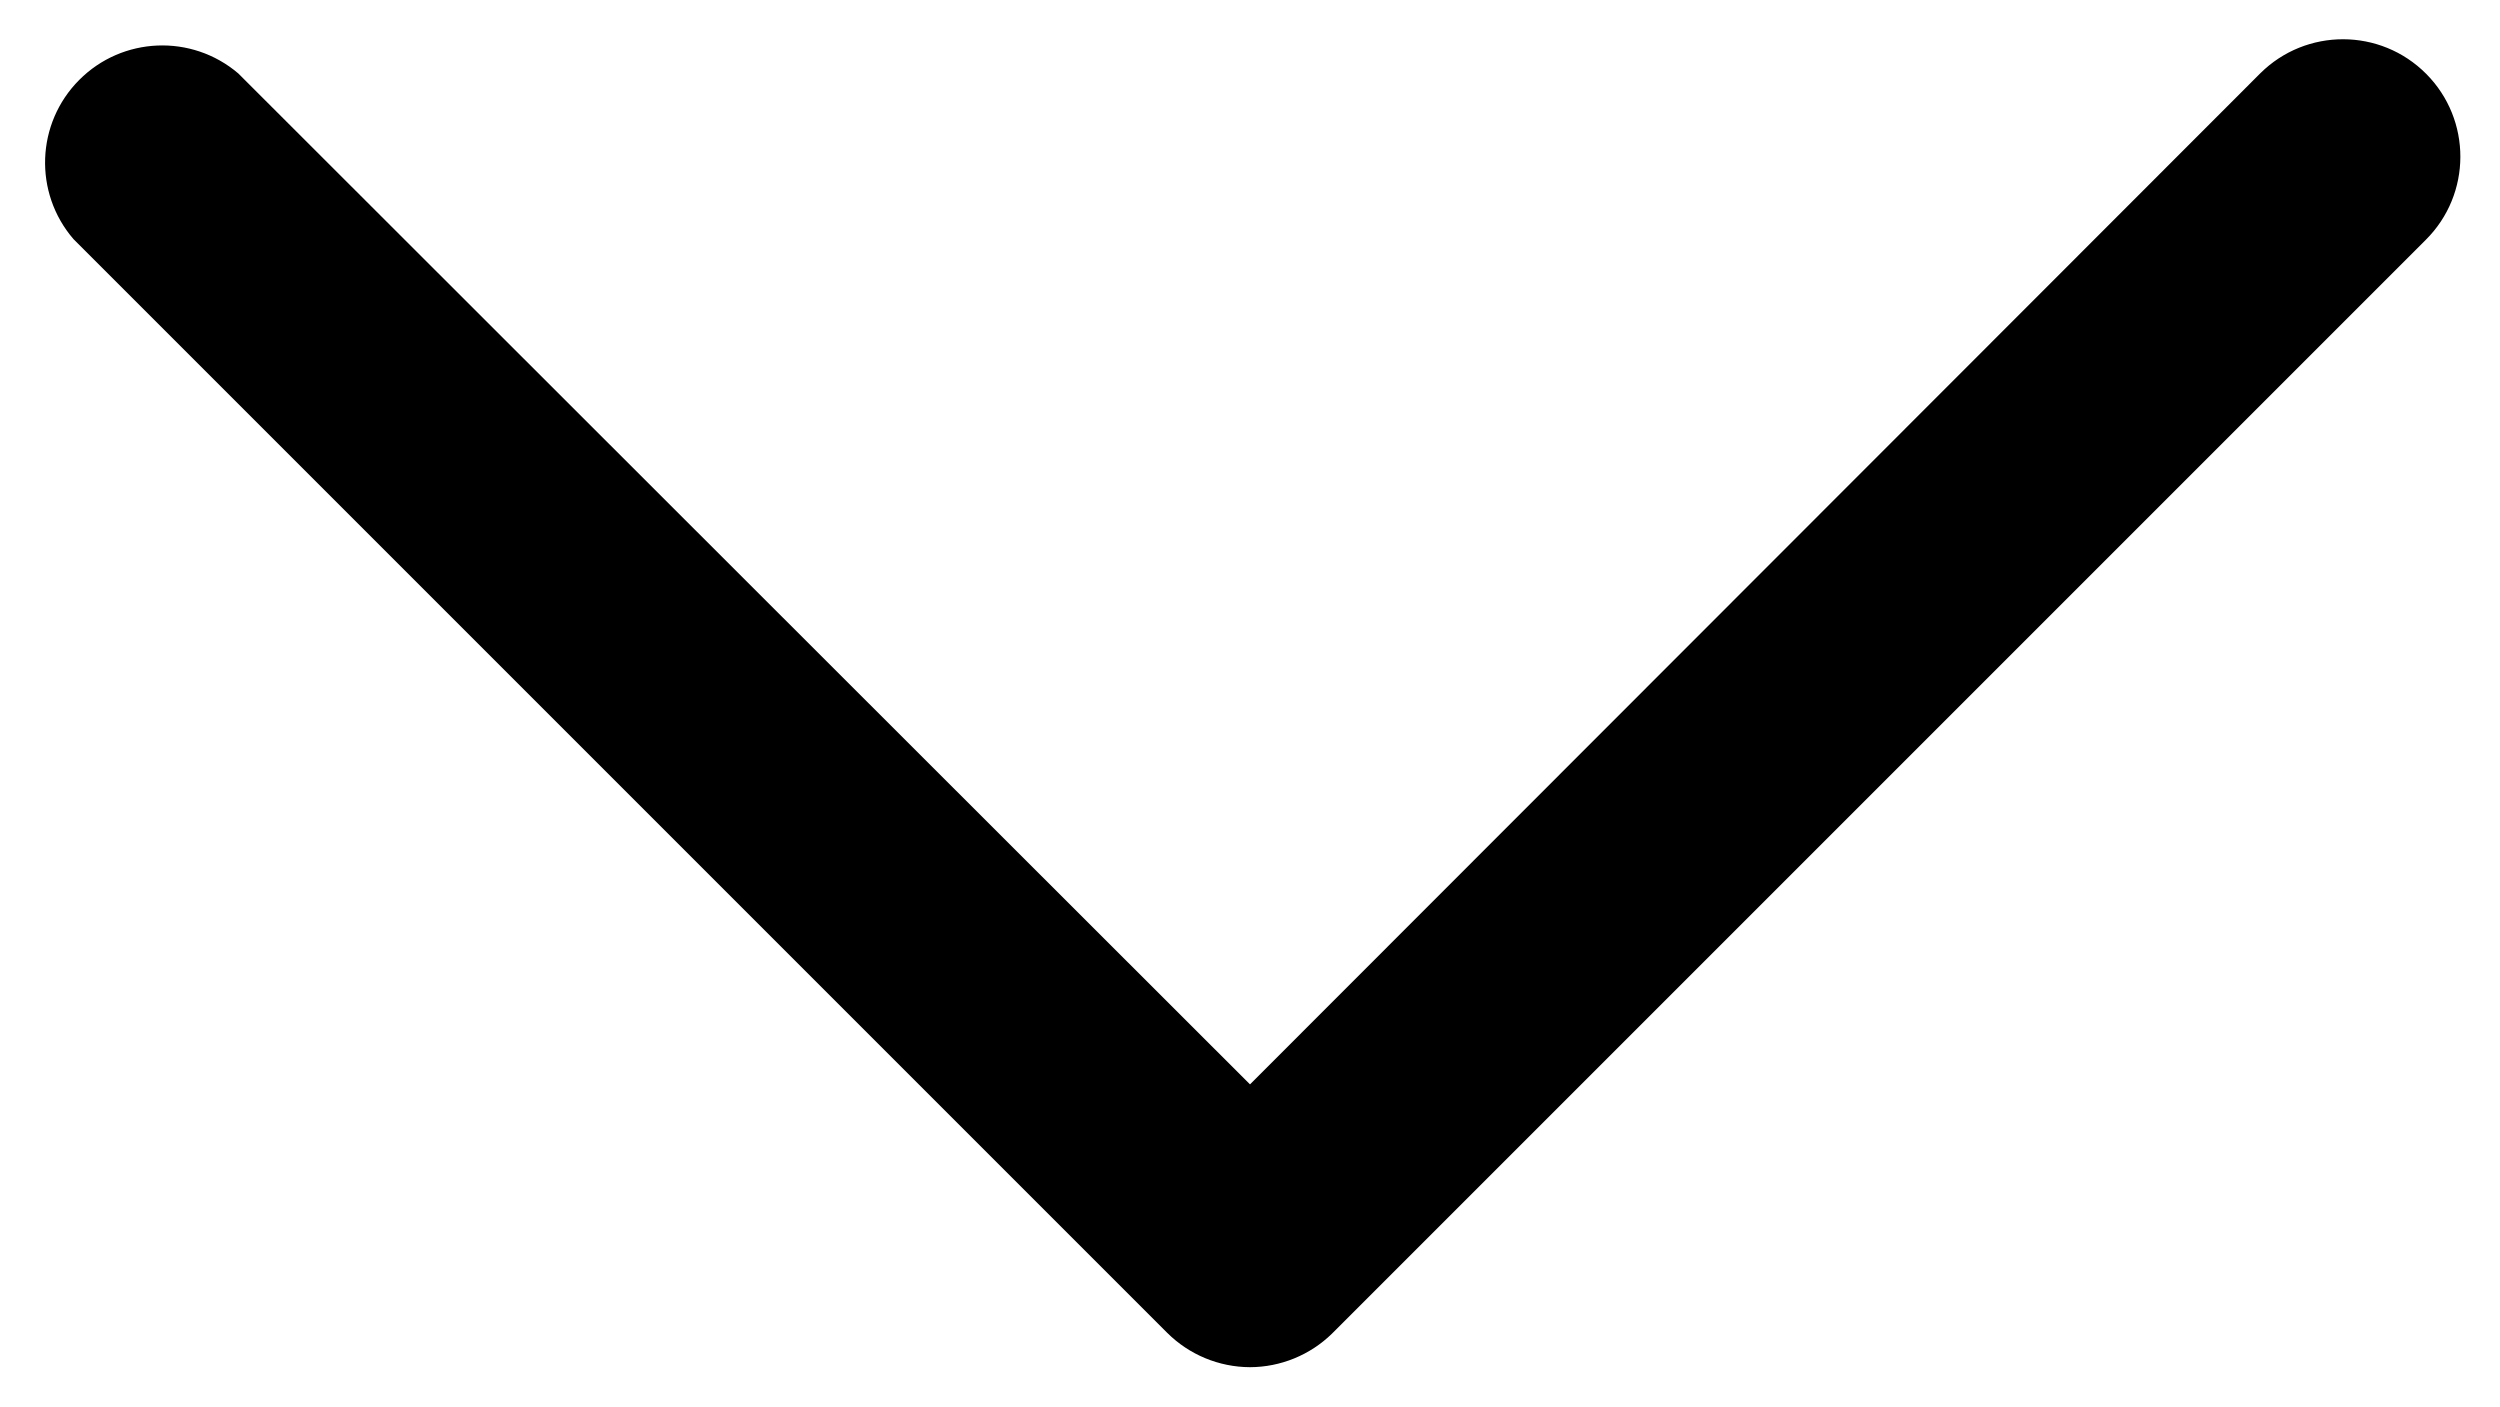
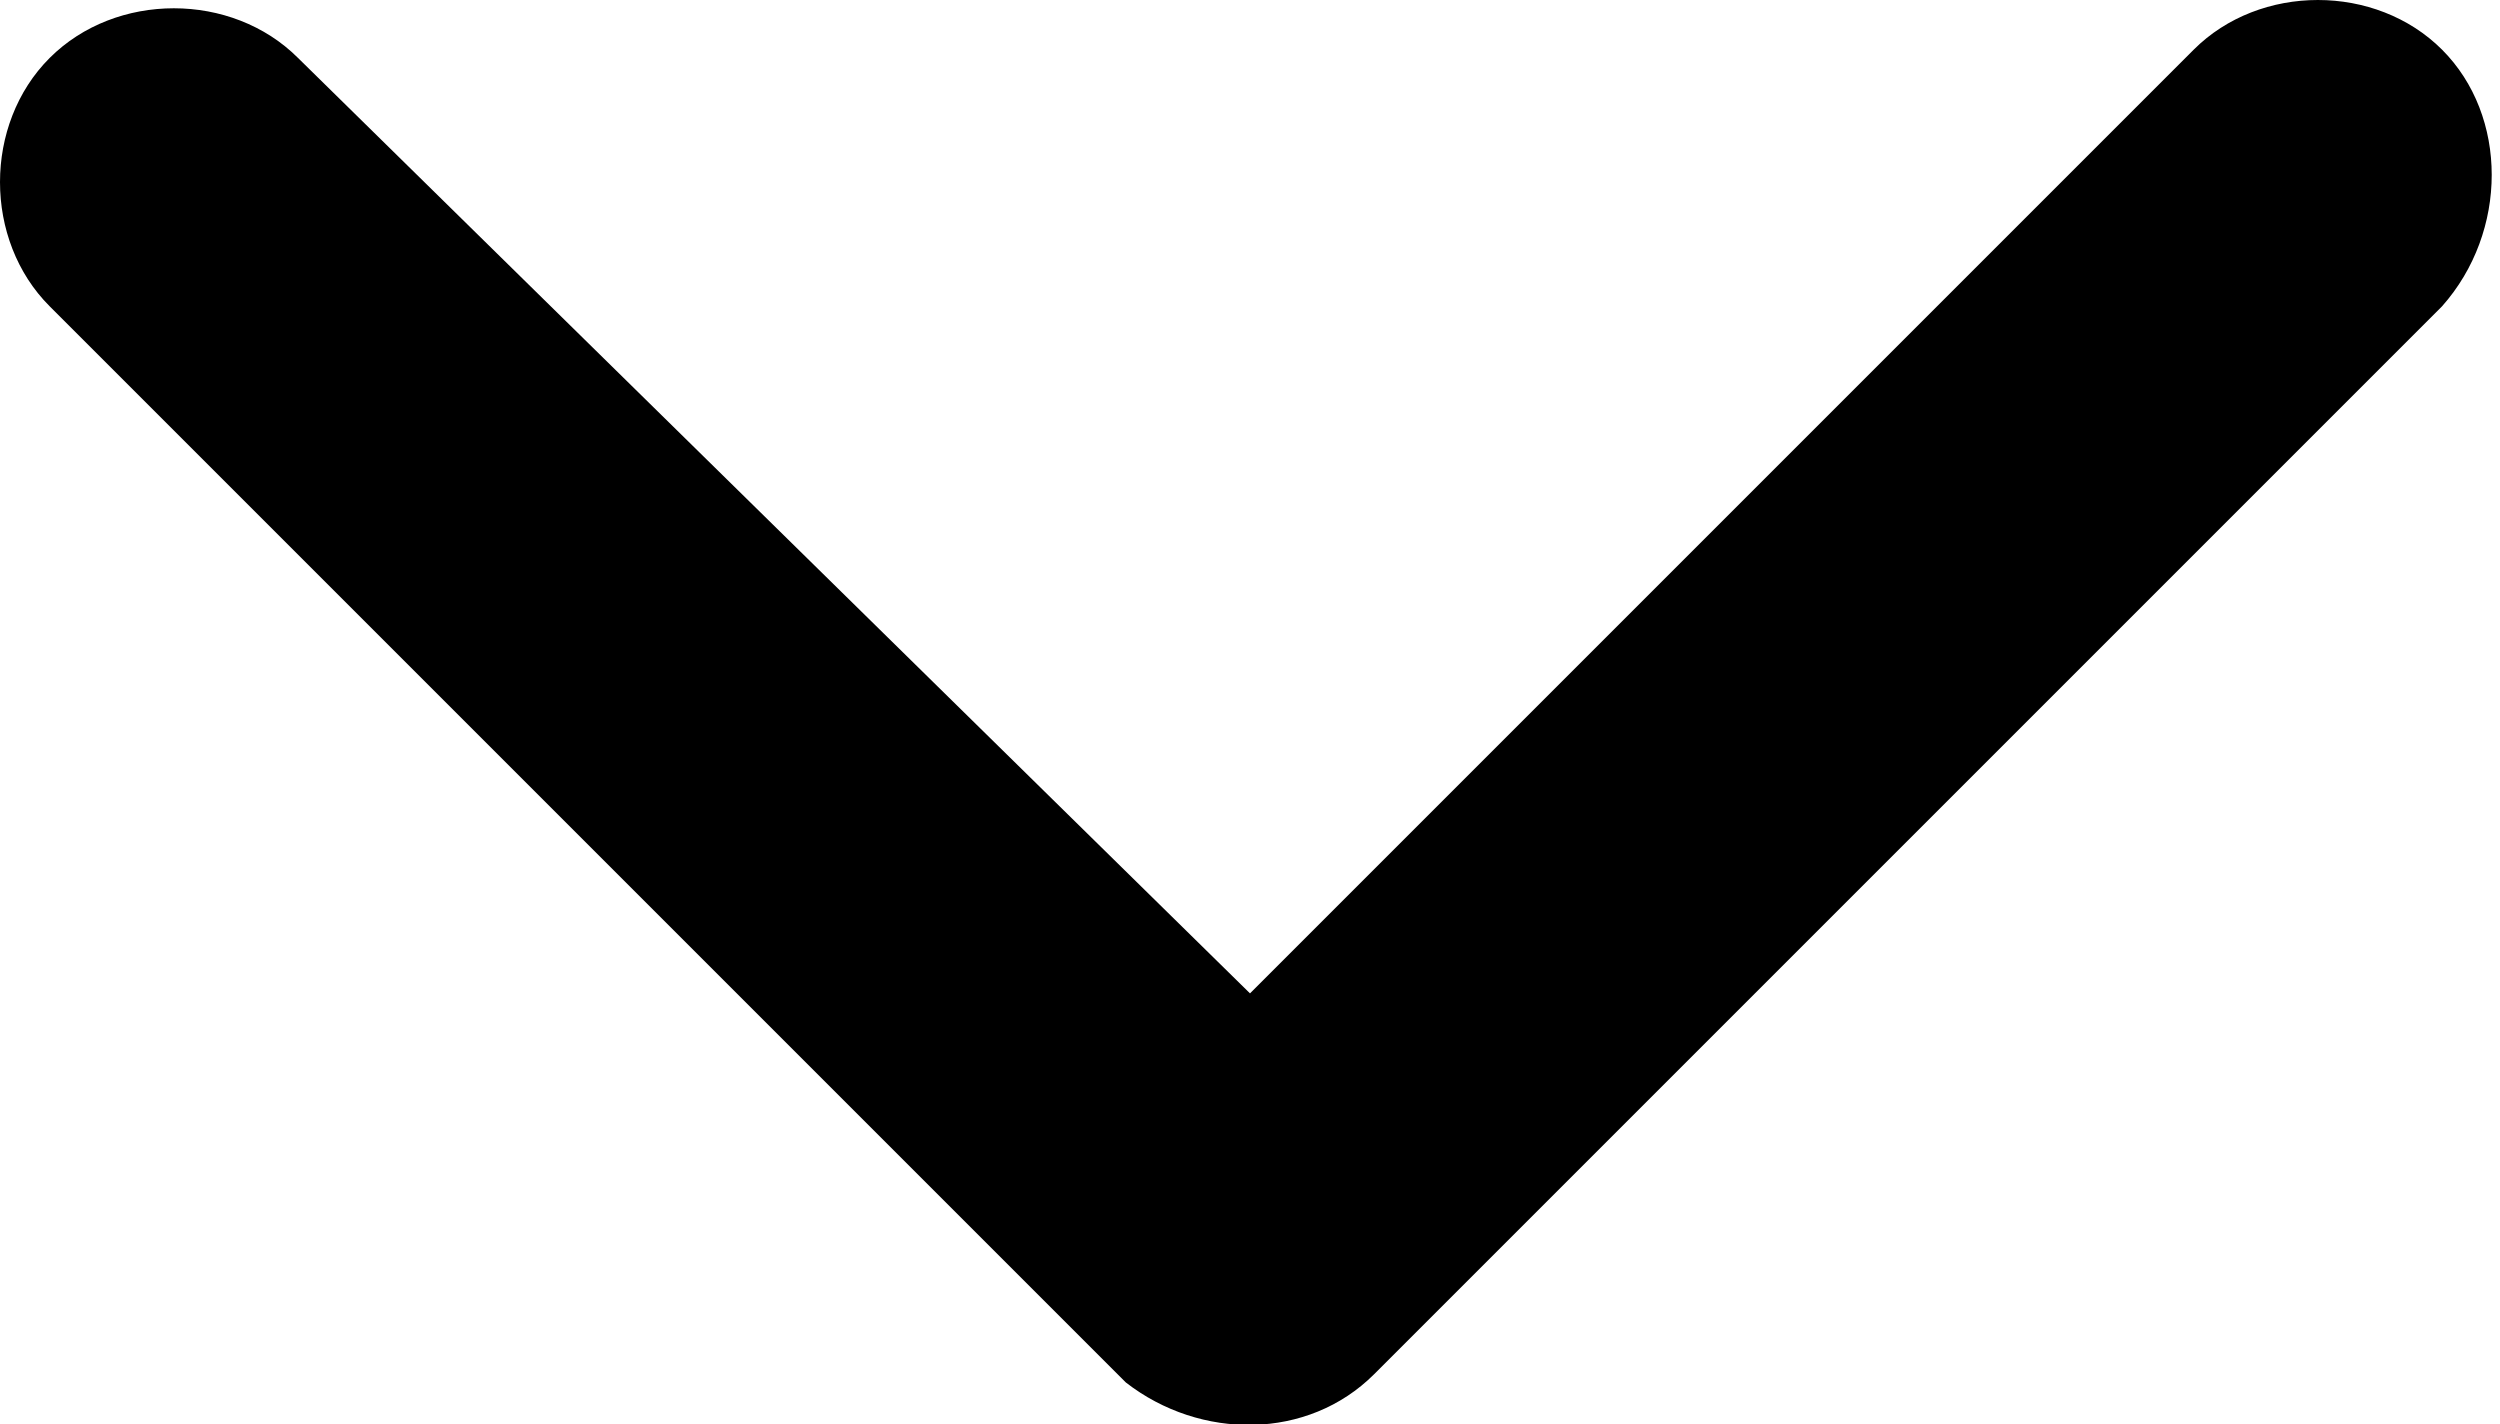
- <svg xmlns="http://www.w3.org/2000/svg" viewBox="0 0 32 18">
-   <g id="ArrowDown">
-     <path d="M16,17.5a1.51,1.51,0,0,1-1.06-.44l-14-14A1.5,1.5,0,0,1,3.05.94L16,13.88,28.93.94a1.5,1.5,0,1,1,2.12,2.13l-14,14A1.51,1.51,0,0,1,16,17.5Z" />
-   </g>
+ <svg xmlns="http://www.w3.org/2000/svg" version="1.1" id="Layer_1" x="0px" y="0px" viewBox="0 0 30.2 17.2" style="enable-background:new 0 0 30.2 17.2;" xml:space="preserve">
+   <path id="Icon_ionic-ios-arrow-down" d="M15.1,12L26.5,0.6c0.8-0.8,2.2-0.8,3,0c0,0,0,0,0,0c0.8,0.8,0.8,2.2,0,3.1L16.6,16.6  c-0.8,0.8-2.1,0.8-3,0.1l-13-13c-0.8-0.8-0.8-2.2,0-3c0.8-0.8,2.2-0.8,3,0l0,0L15.1,12z" />
</svg>
